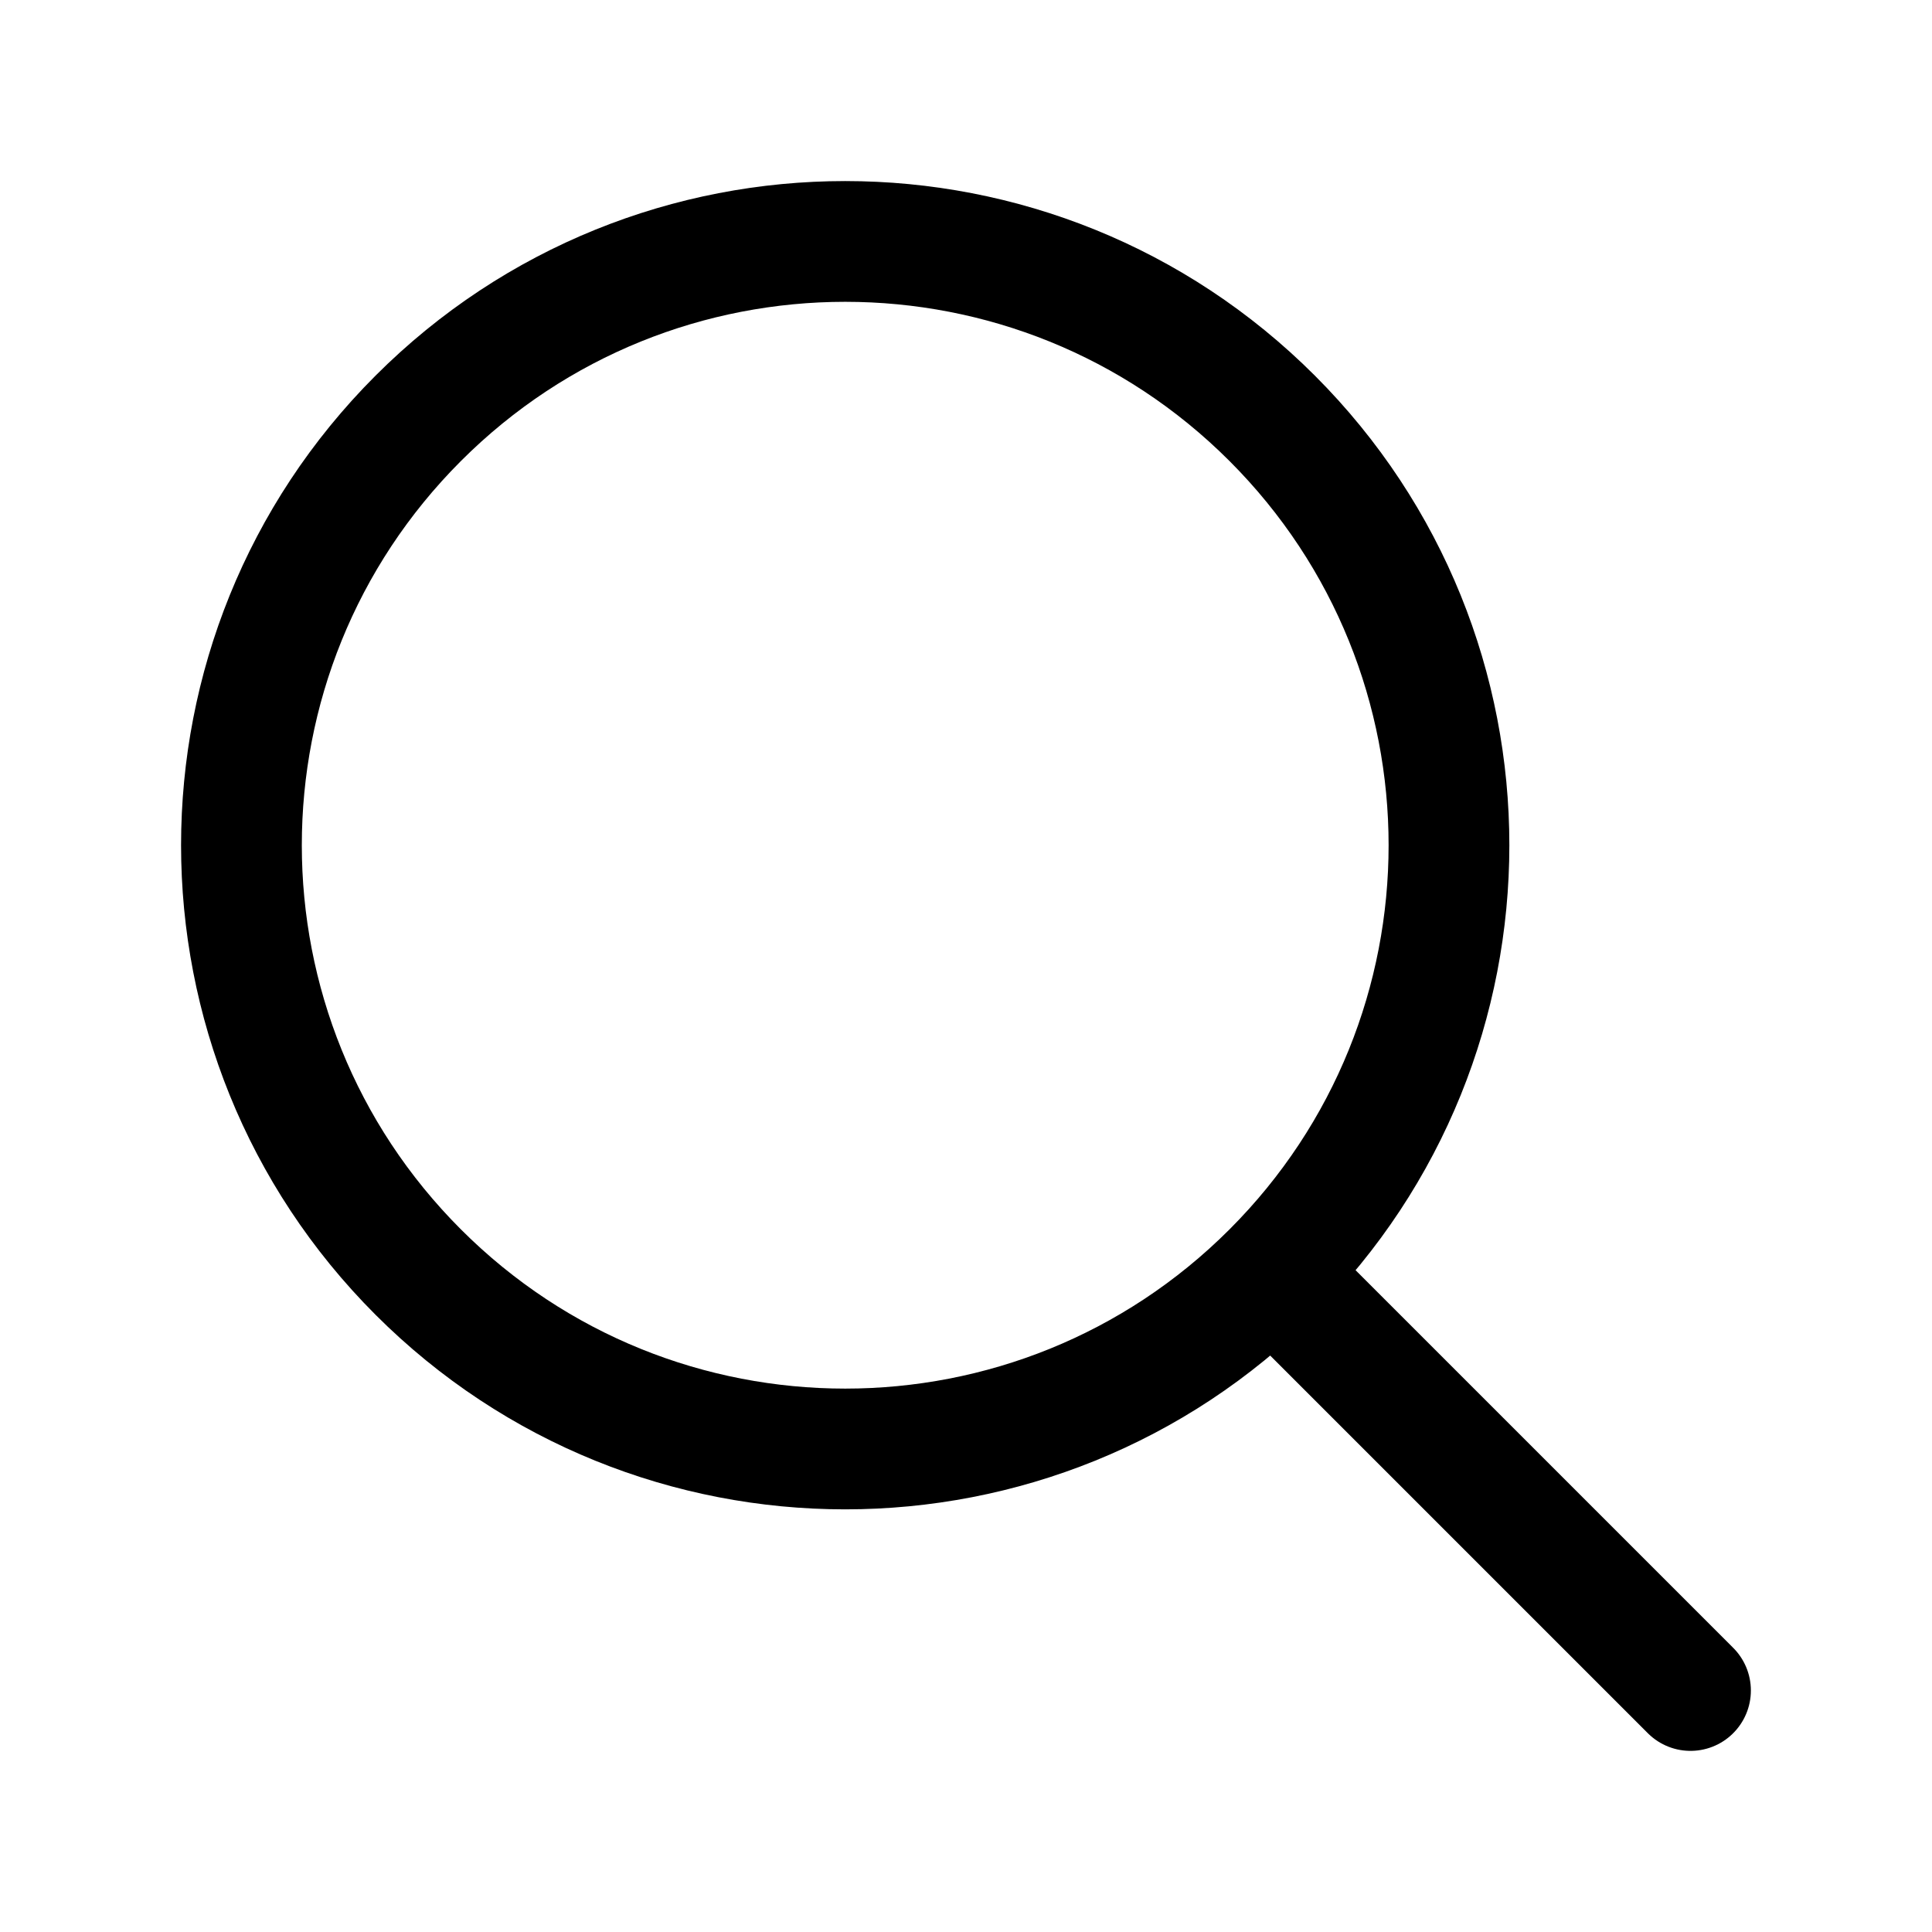
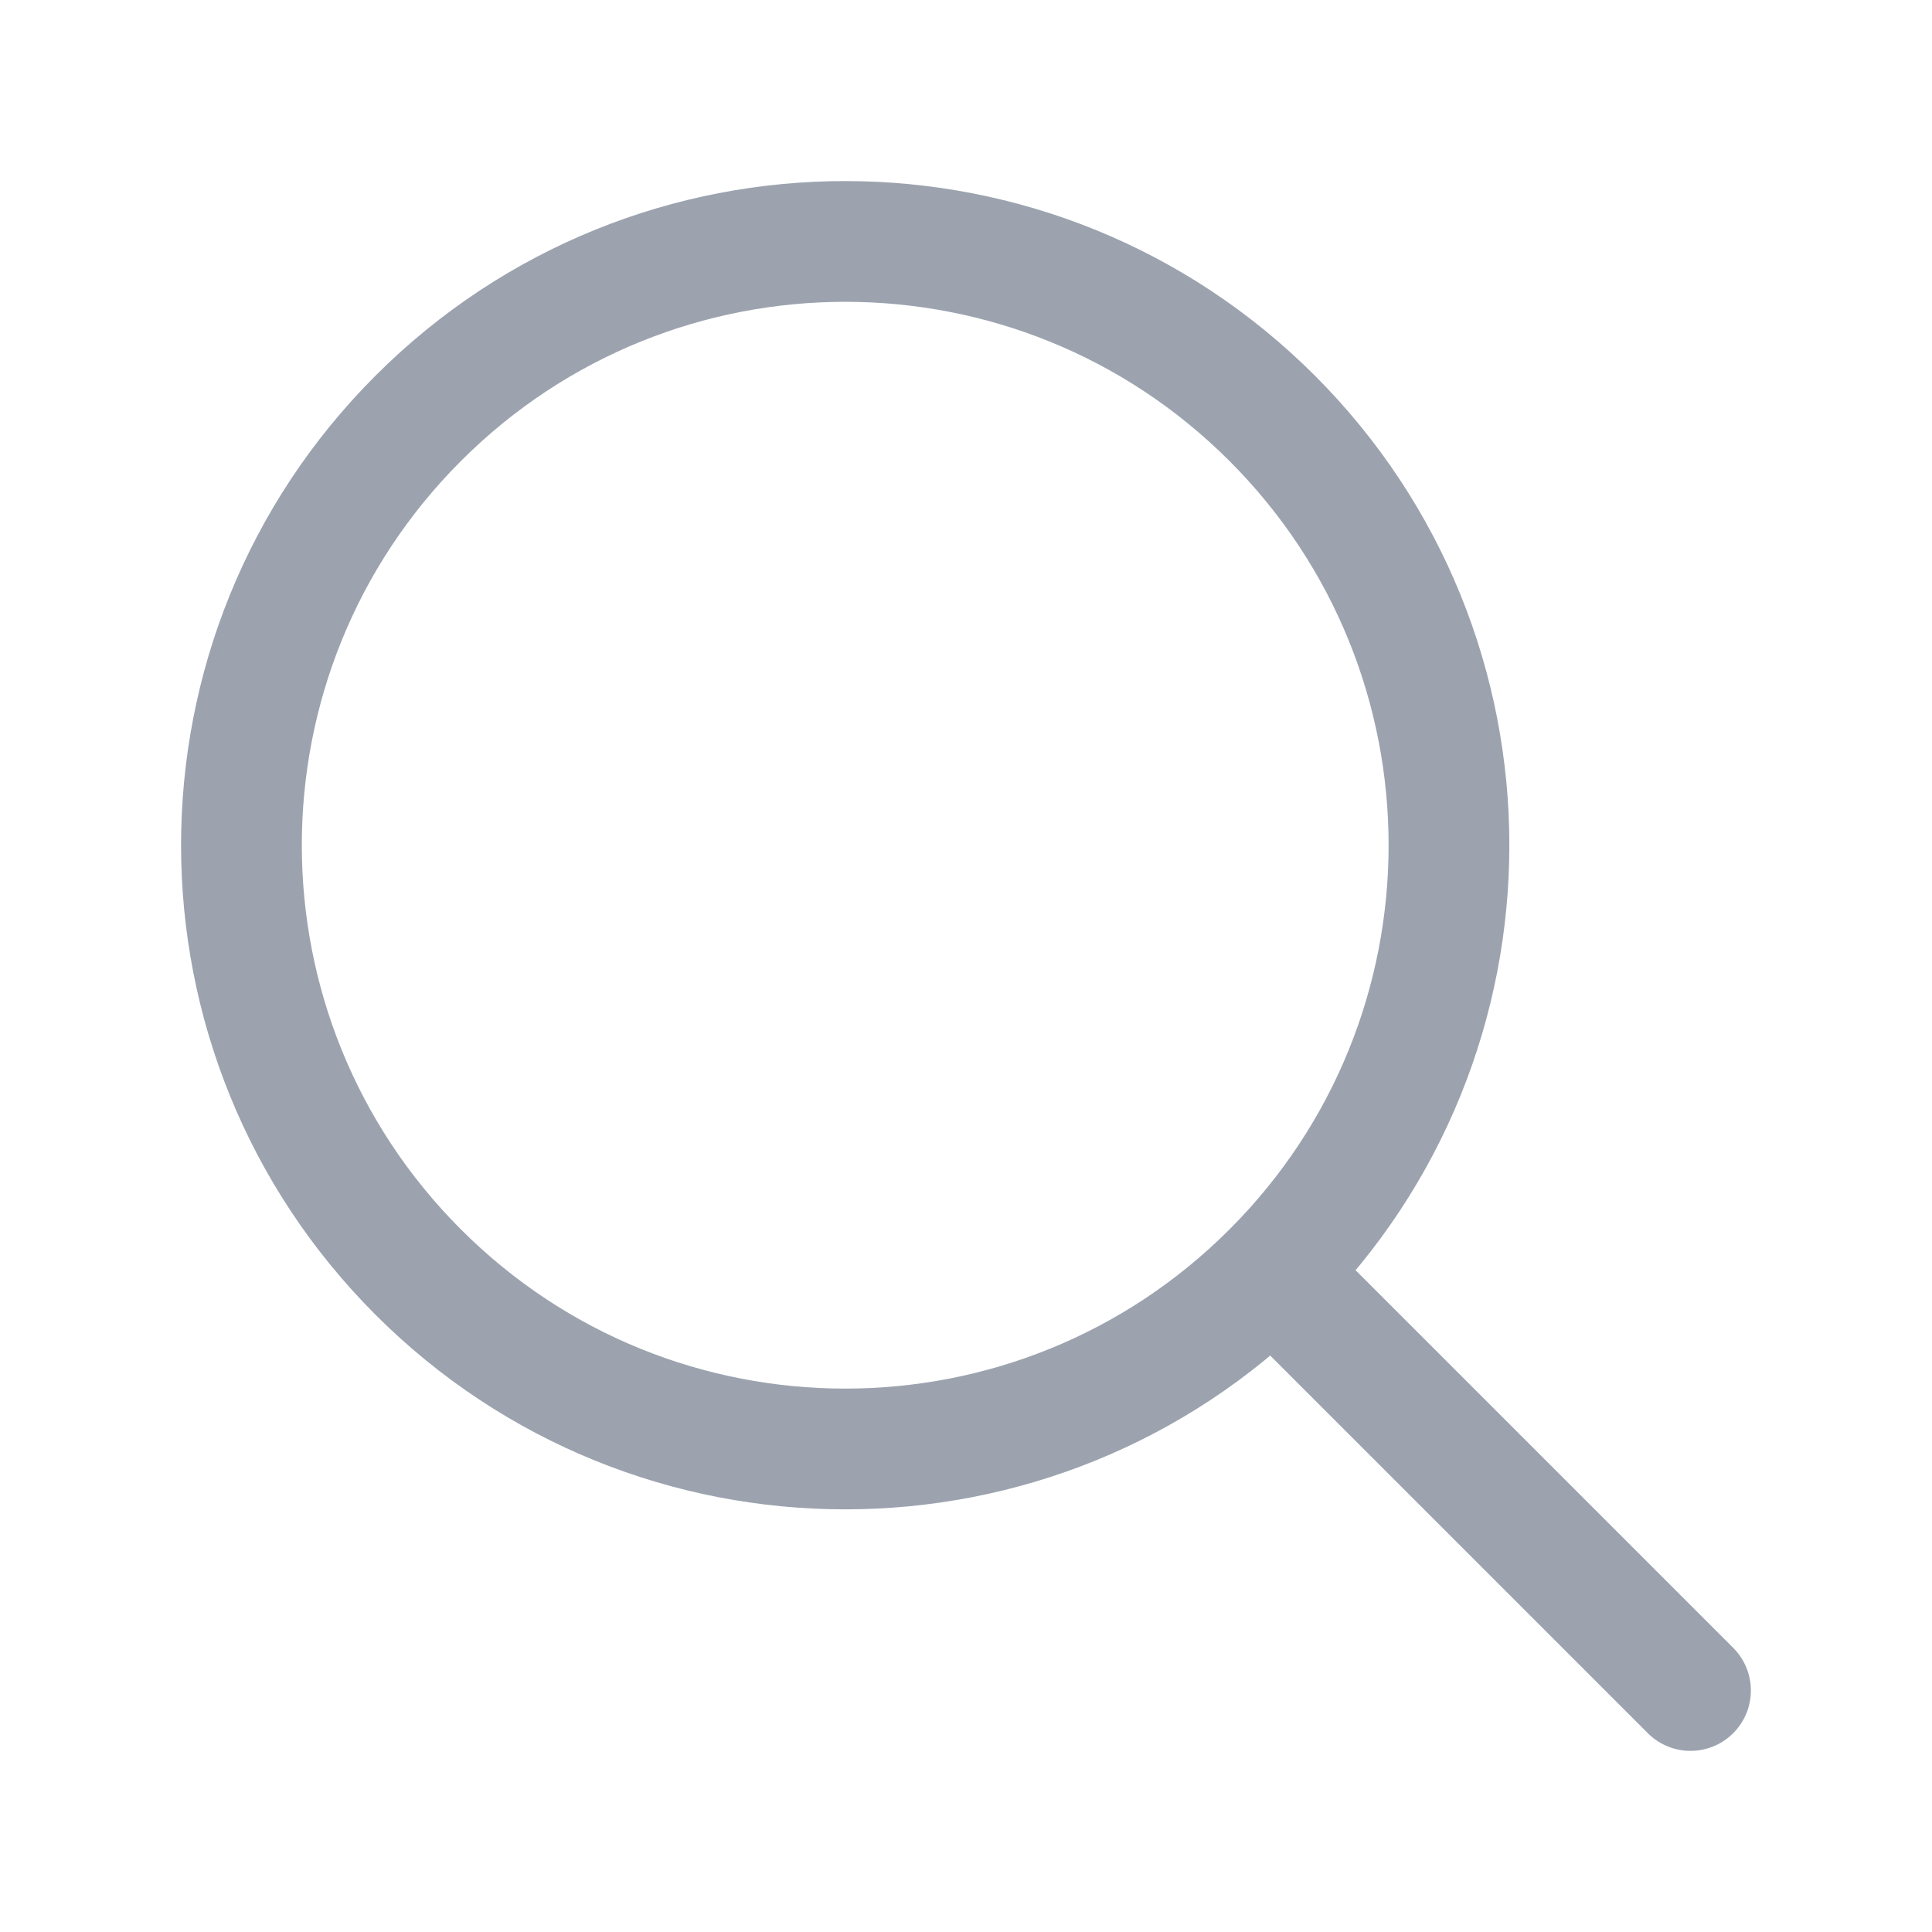
<svg xmlns="http://www.w3.org/2000/svg" fill="none" stroke="black" stroke-width="1.5" viewBox="0 0 24 24">
-   <path stroke="black" stroke-linecap="round" stroke-linejoin="round" d="m21 21-5.197-5.197m0 0A7.5 7.5 0 1 0 5.196 5.196a7.5 7.5 0 0 0 10.607 10.607z" />
+   <path stroke="#9CA3AF" stroke-linecap="round" stroke-linejoin="round" d="m21 21-5.197-5.197m0 0A7.5 7.5 0 1 0 5.196 5.196a7.5 7.5 0 0 0 10.607 10.607z" />
</svg>
